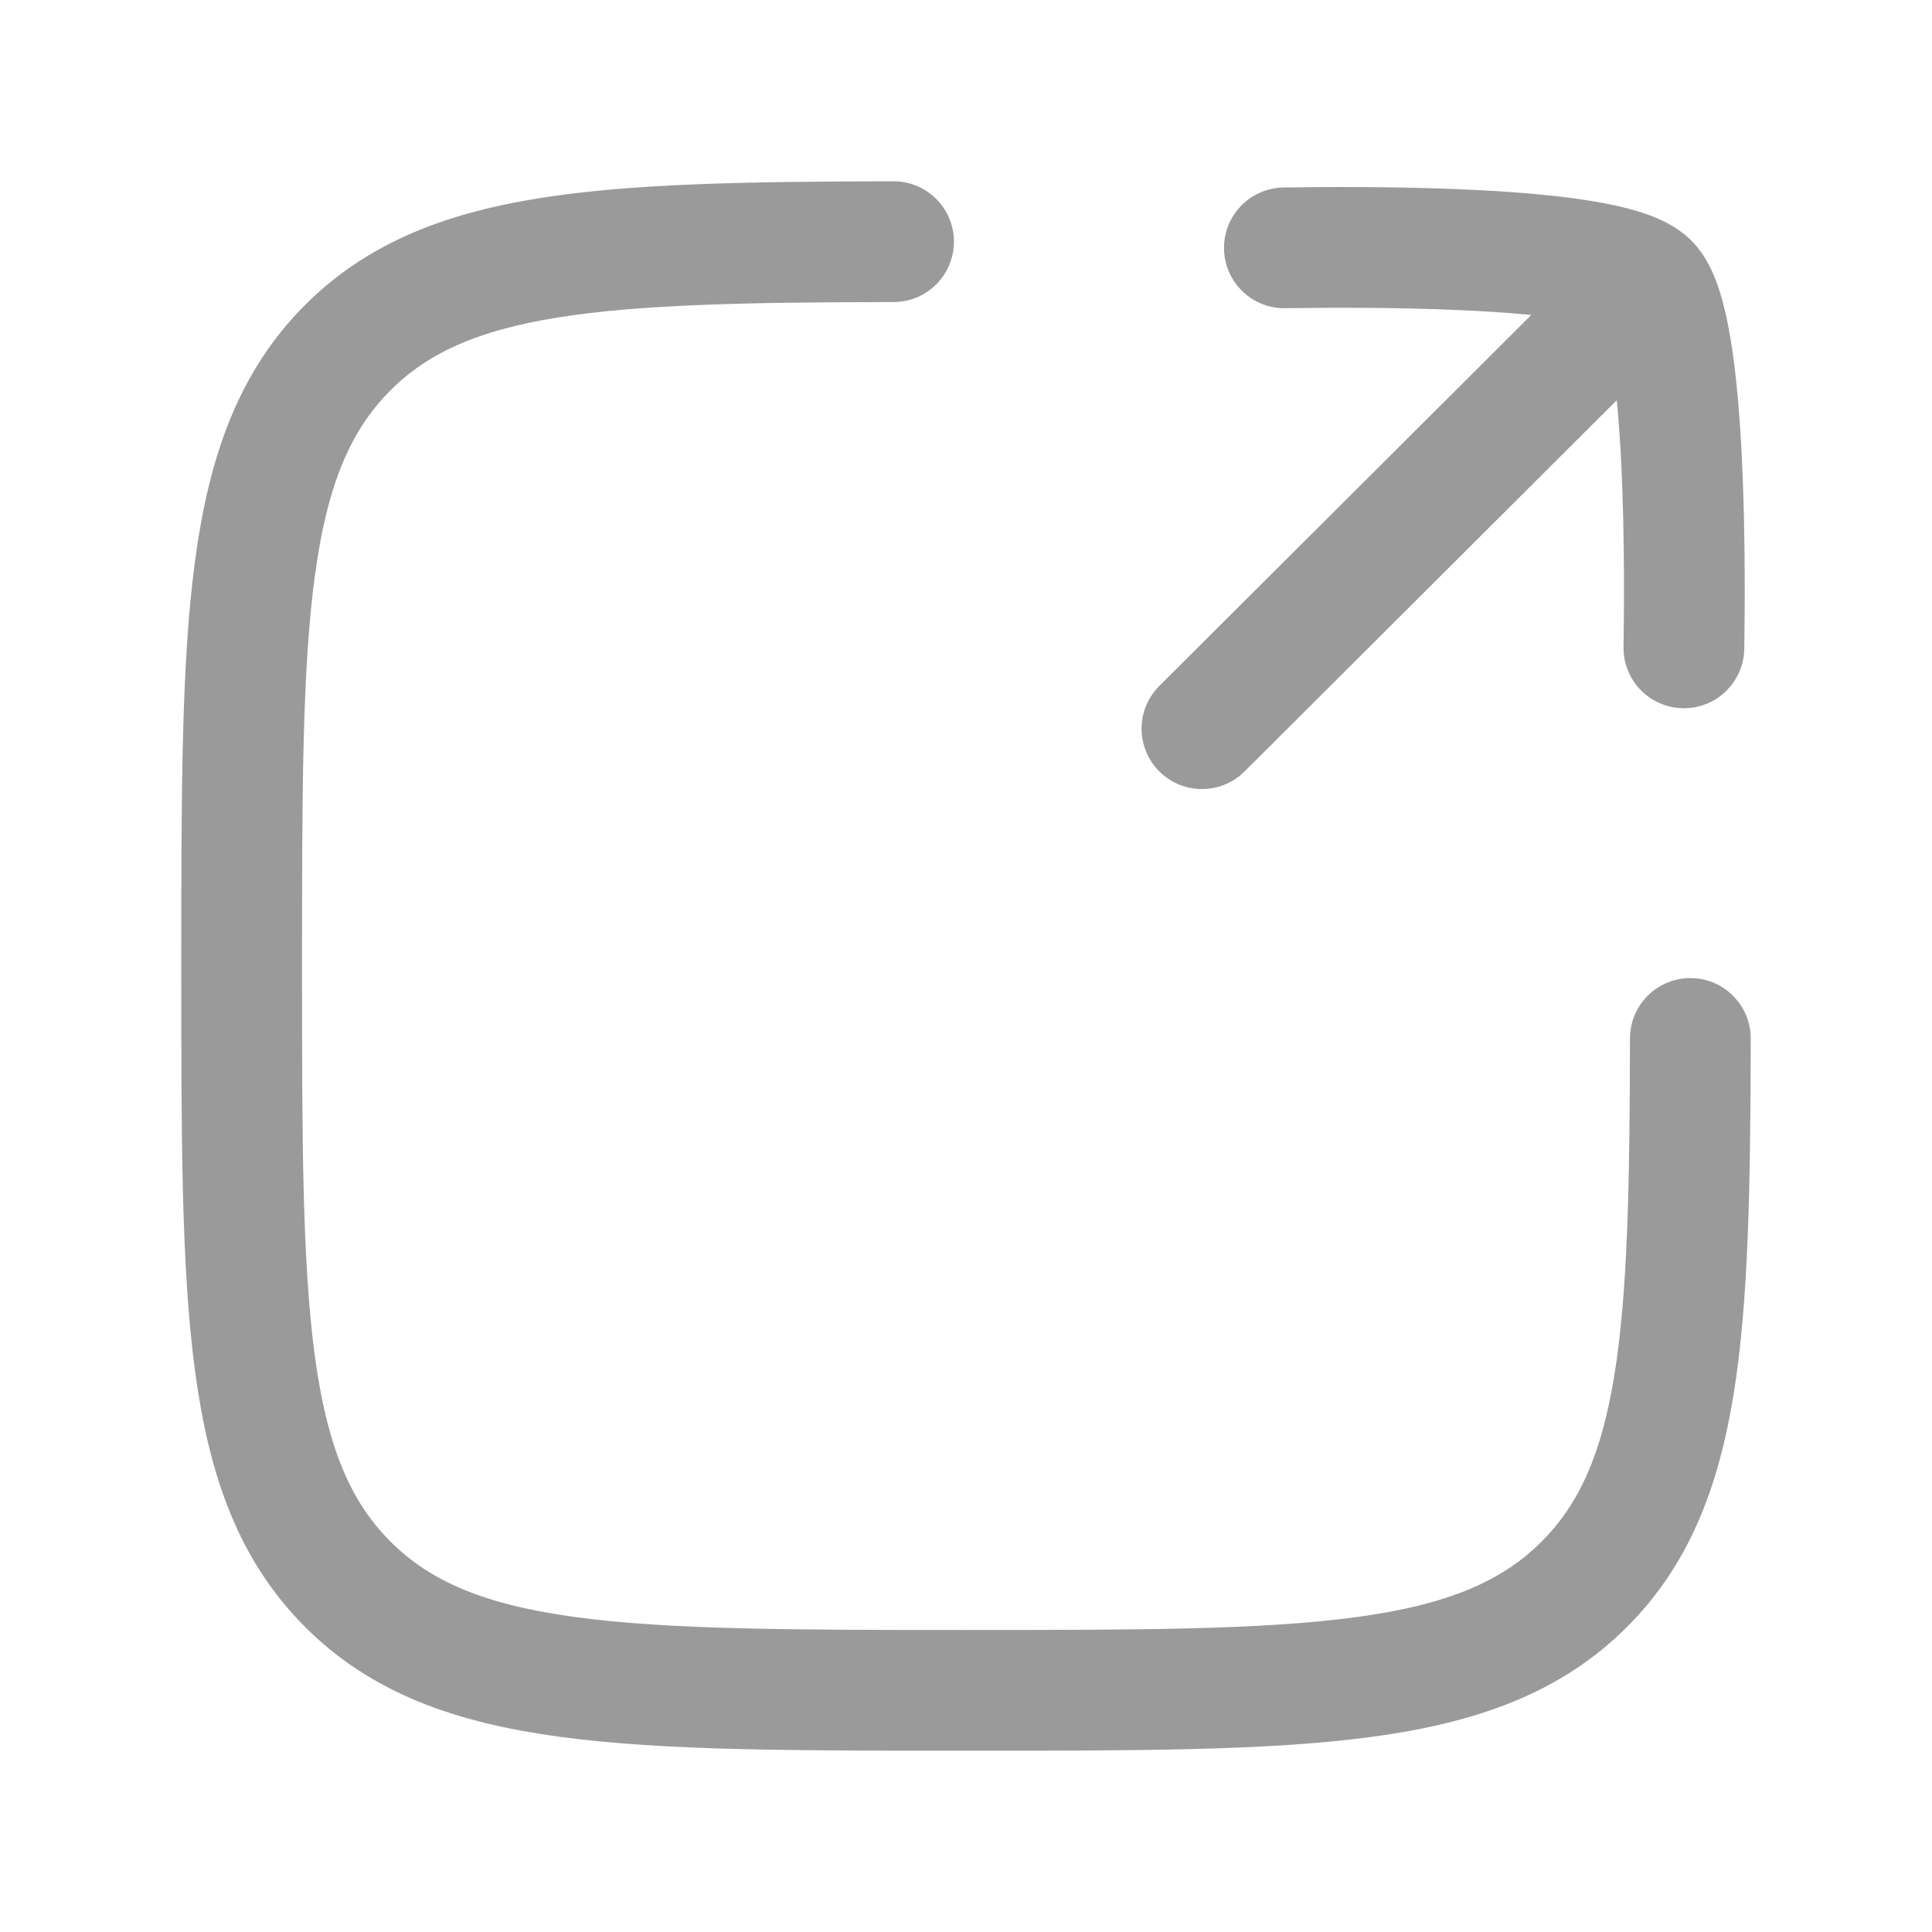
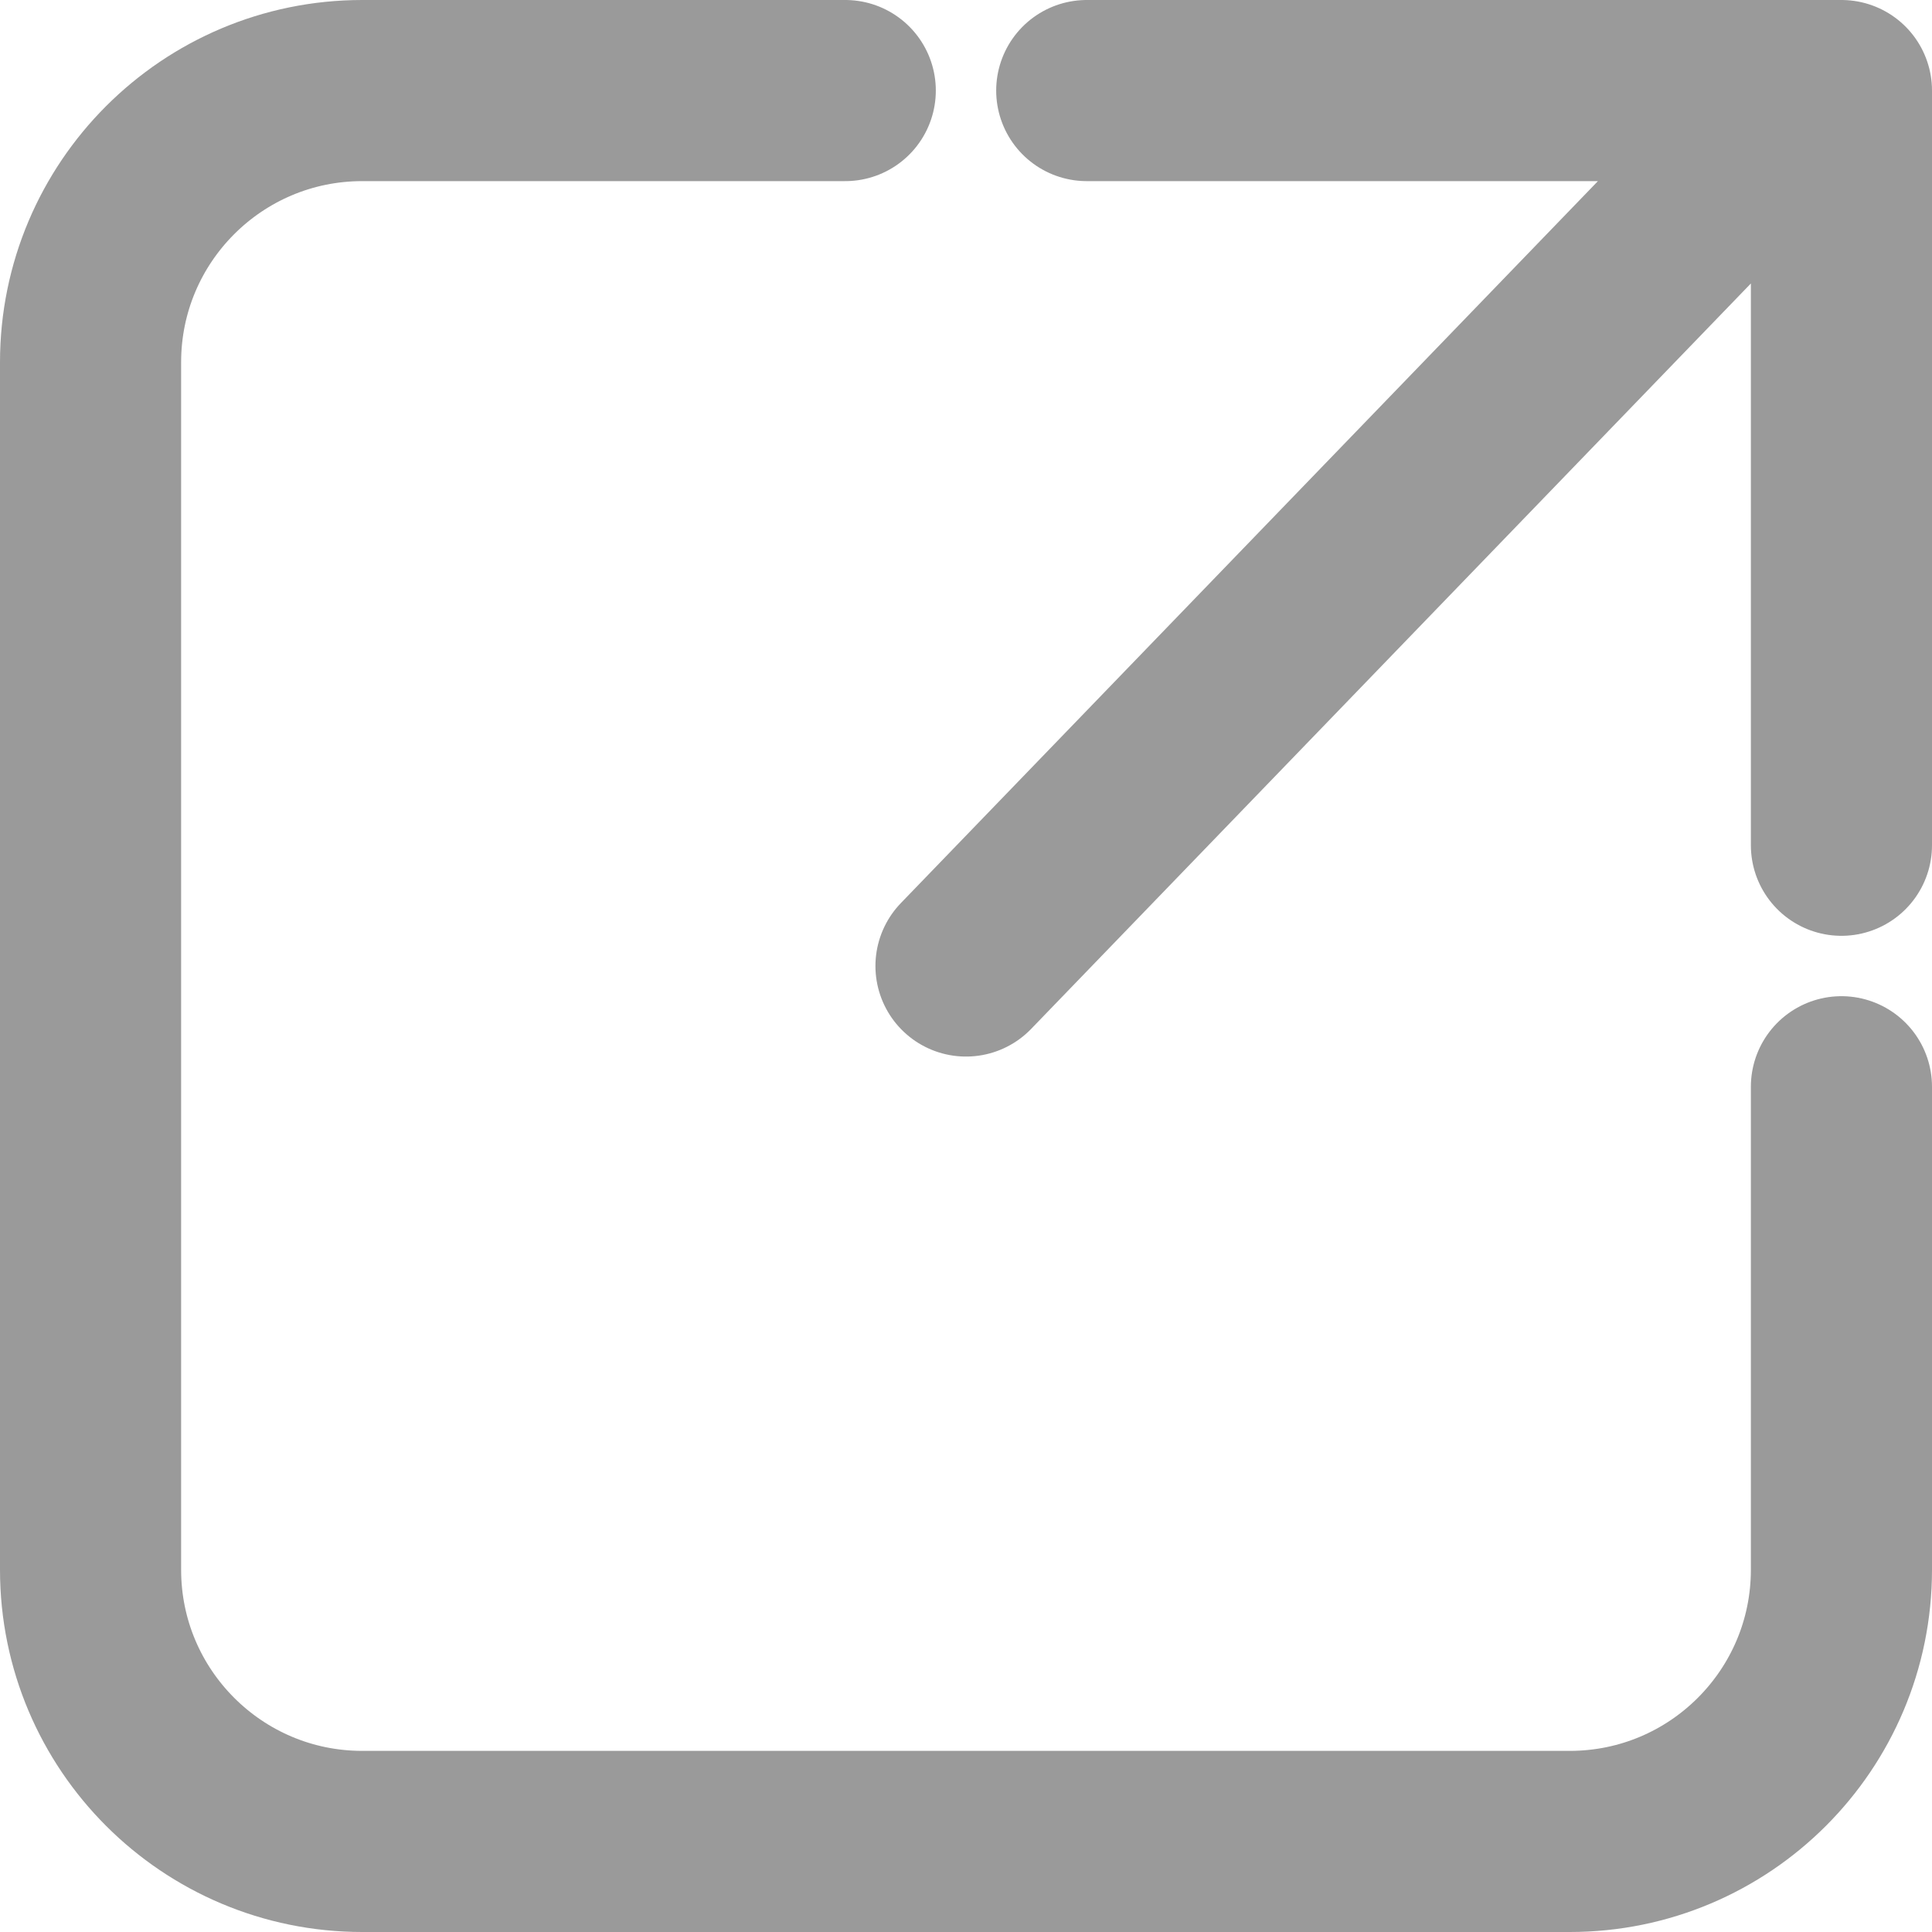
- <svg xmlns="http://www.w3.org/2000/svg" viewBox="0 0 24 24" fill="none" stroke="#9a9a9a" stroke-width="1.5" stroke-linecap="round" stroke-linejoin="round">
-   <path d="M11.1 3.002C7.452 3.009 5.541 3.098 4.32 4.319C3.002 5.637 3.002 7.758 3.002 12C3.002 16.241 3.002 18.362 4.32 19.68C5.637 20.998 7.758 20.998 12 20.998C16.242 20.998 18.363 20.998 19.681 19.68C20.902 18.459 20.992 16.548 20.998 12.9" stroke-linecap="round" stroke-linejoin="round" stroke-width="1.5" y="0" />
-   <path d="M20.48 3.518L14.931 9.052M20.48 3.518C19.986 3.023 16.659 3.069 15.955 3.079M20.48 3.518C20.974 4.012 20.928 7.343 20.918 8.048" stroke-linecap="round" stroke-linejoin="round" stroke-width="1.5" y="1" />
+ <svg xmlns="http://www.w3.org/2000/svg" viewBox="0 0 16 16" fill="none" stroke="#9a9a9a" stroke-width="1.5" stroke-linecap="round" stroke-linejoin="round">
+   <path d="M7 .75H3A2.25 2.25 0 0 0 .75 3v10A2.25 2.25 0 0 0 3 15.25h10A2.25 2.25 0 0 0 15.25 13v-4M9 .75h6.25V7M15 .75 8 8" />
</svg>
